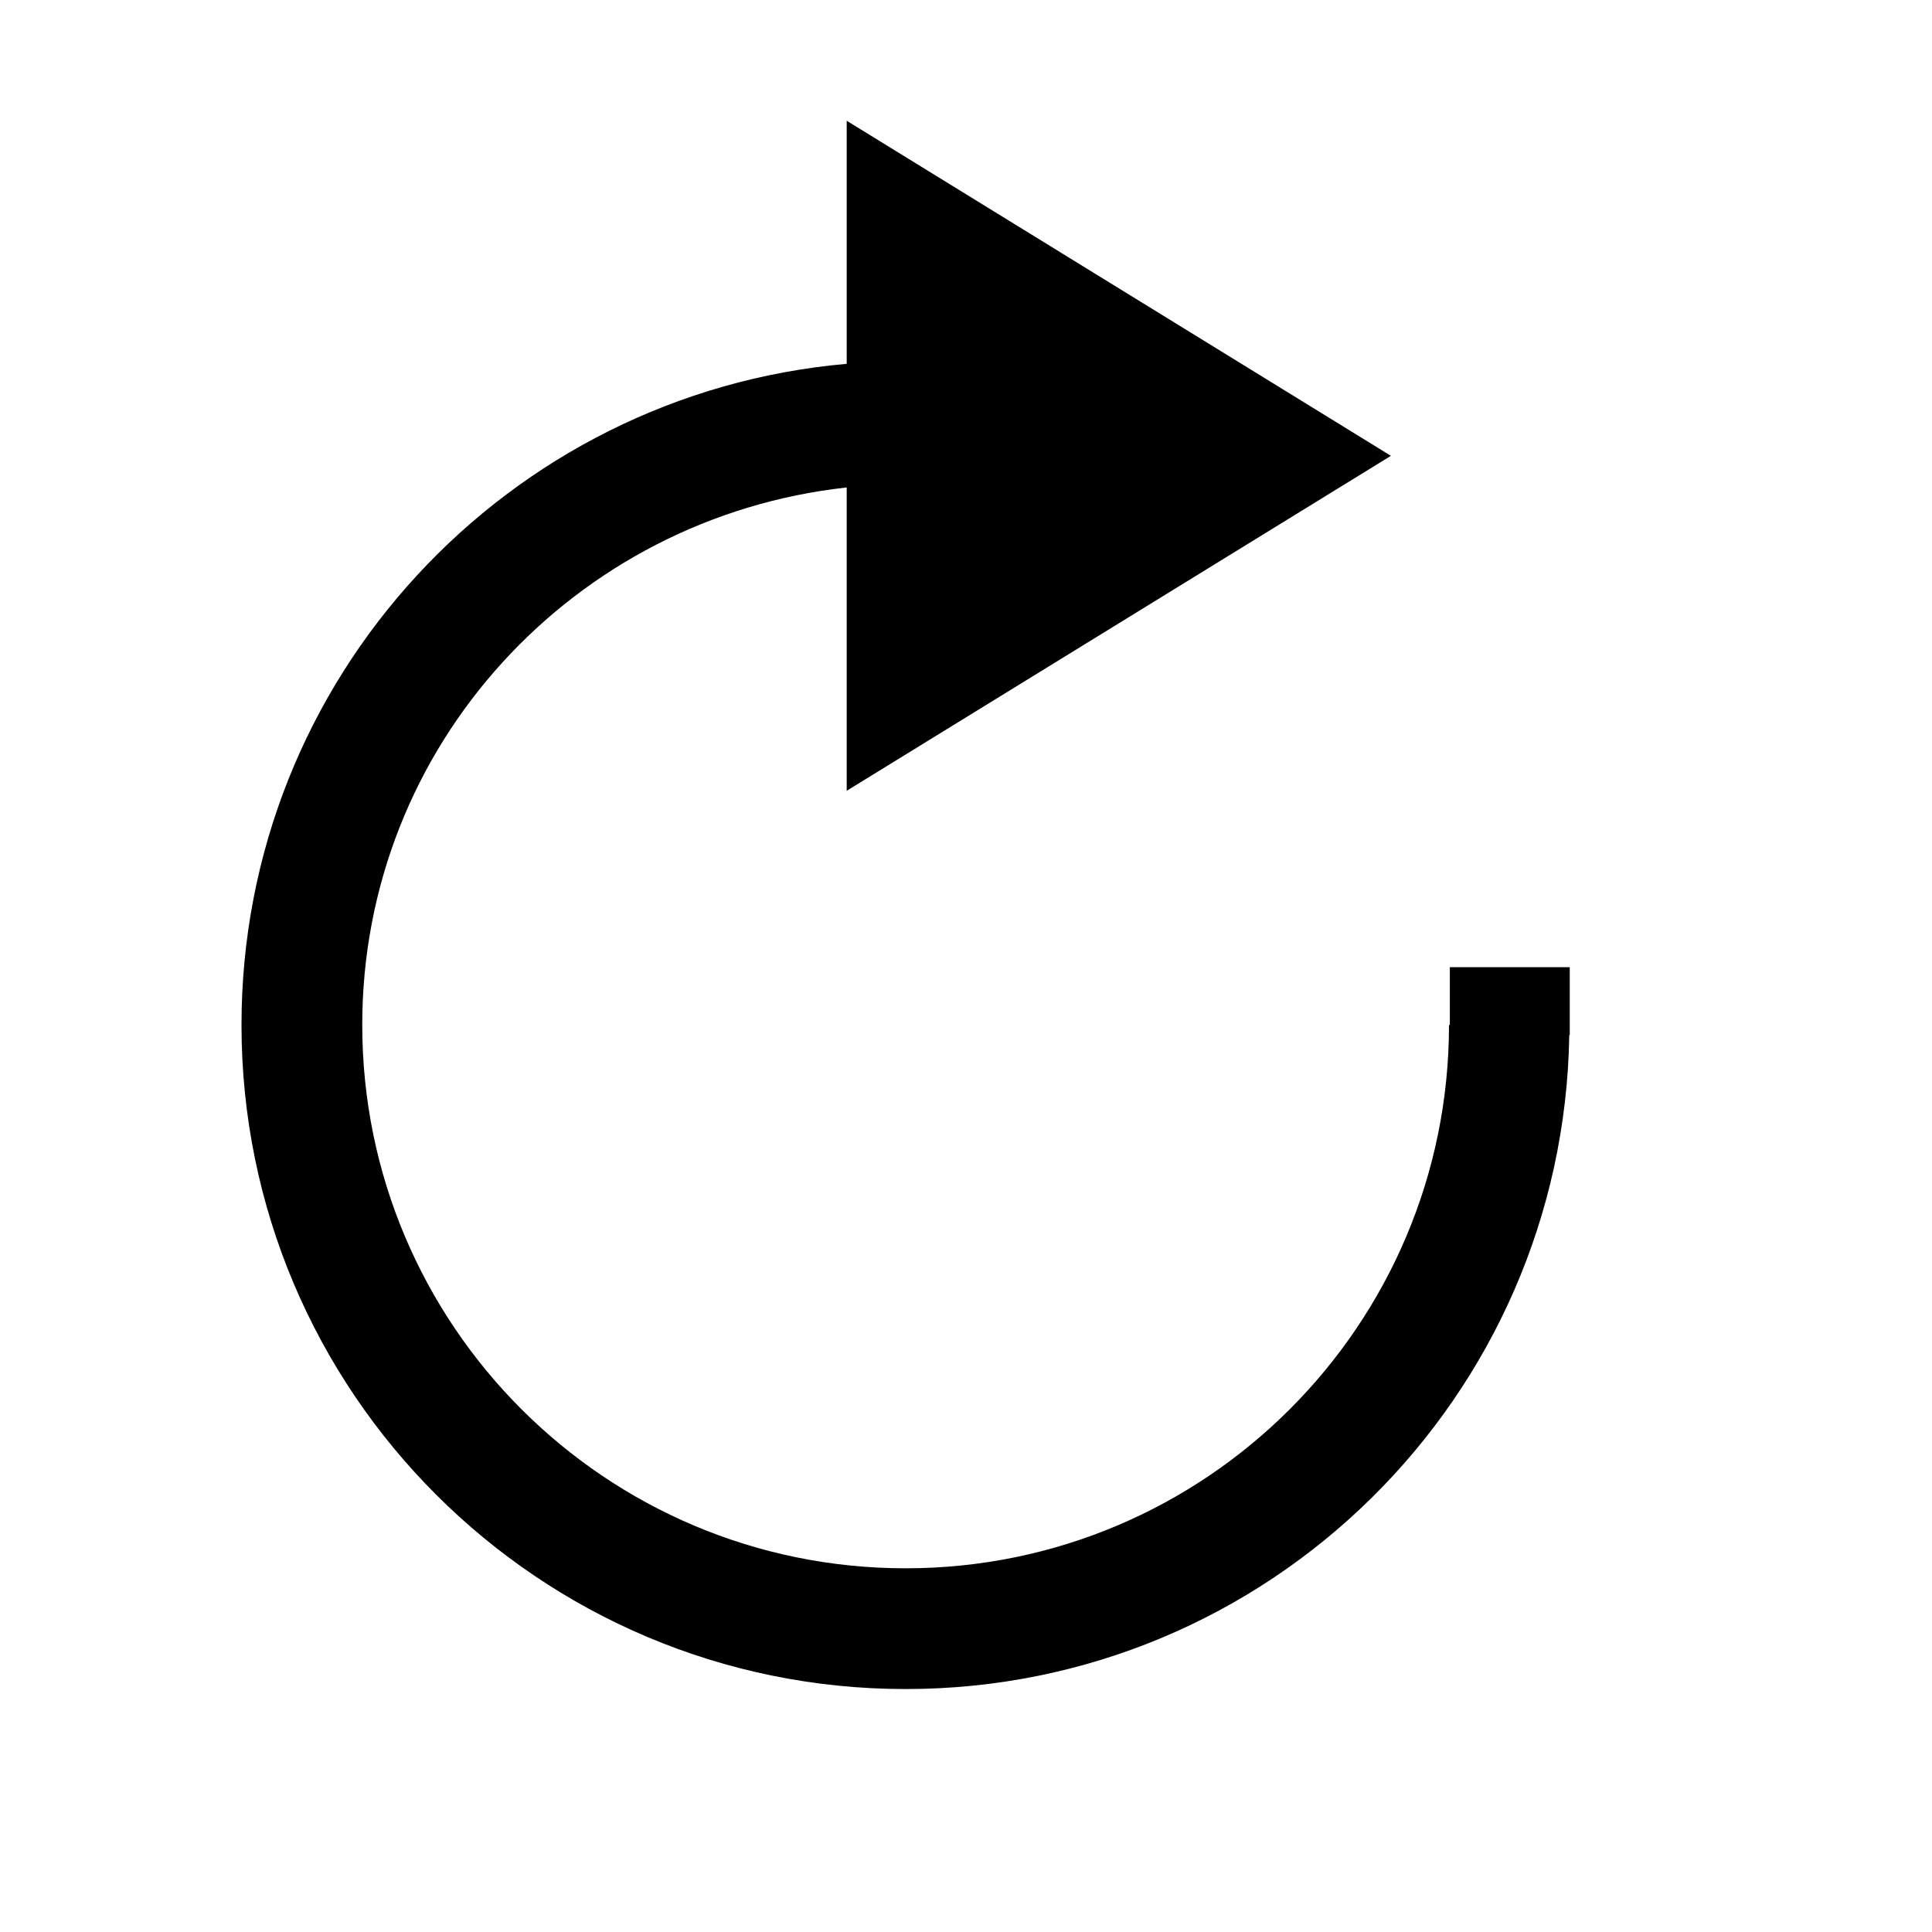
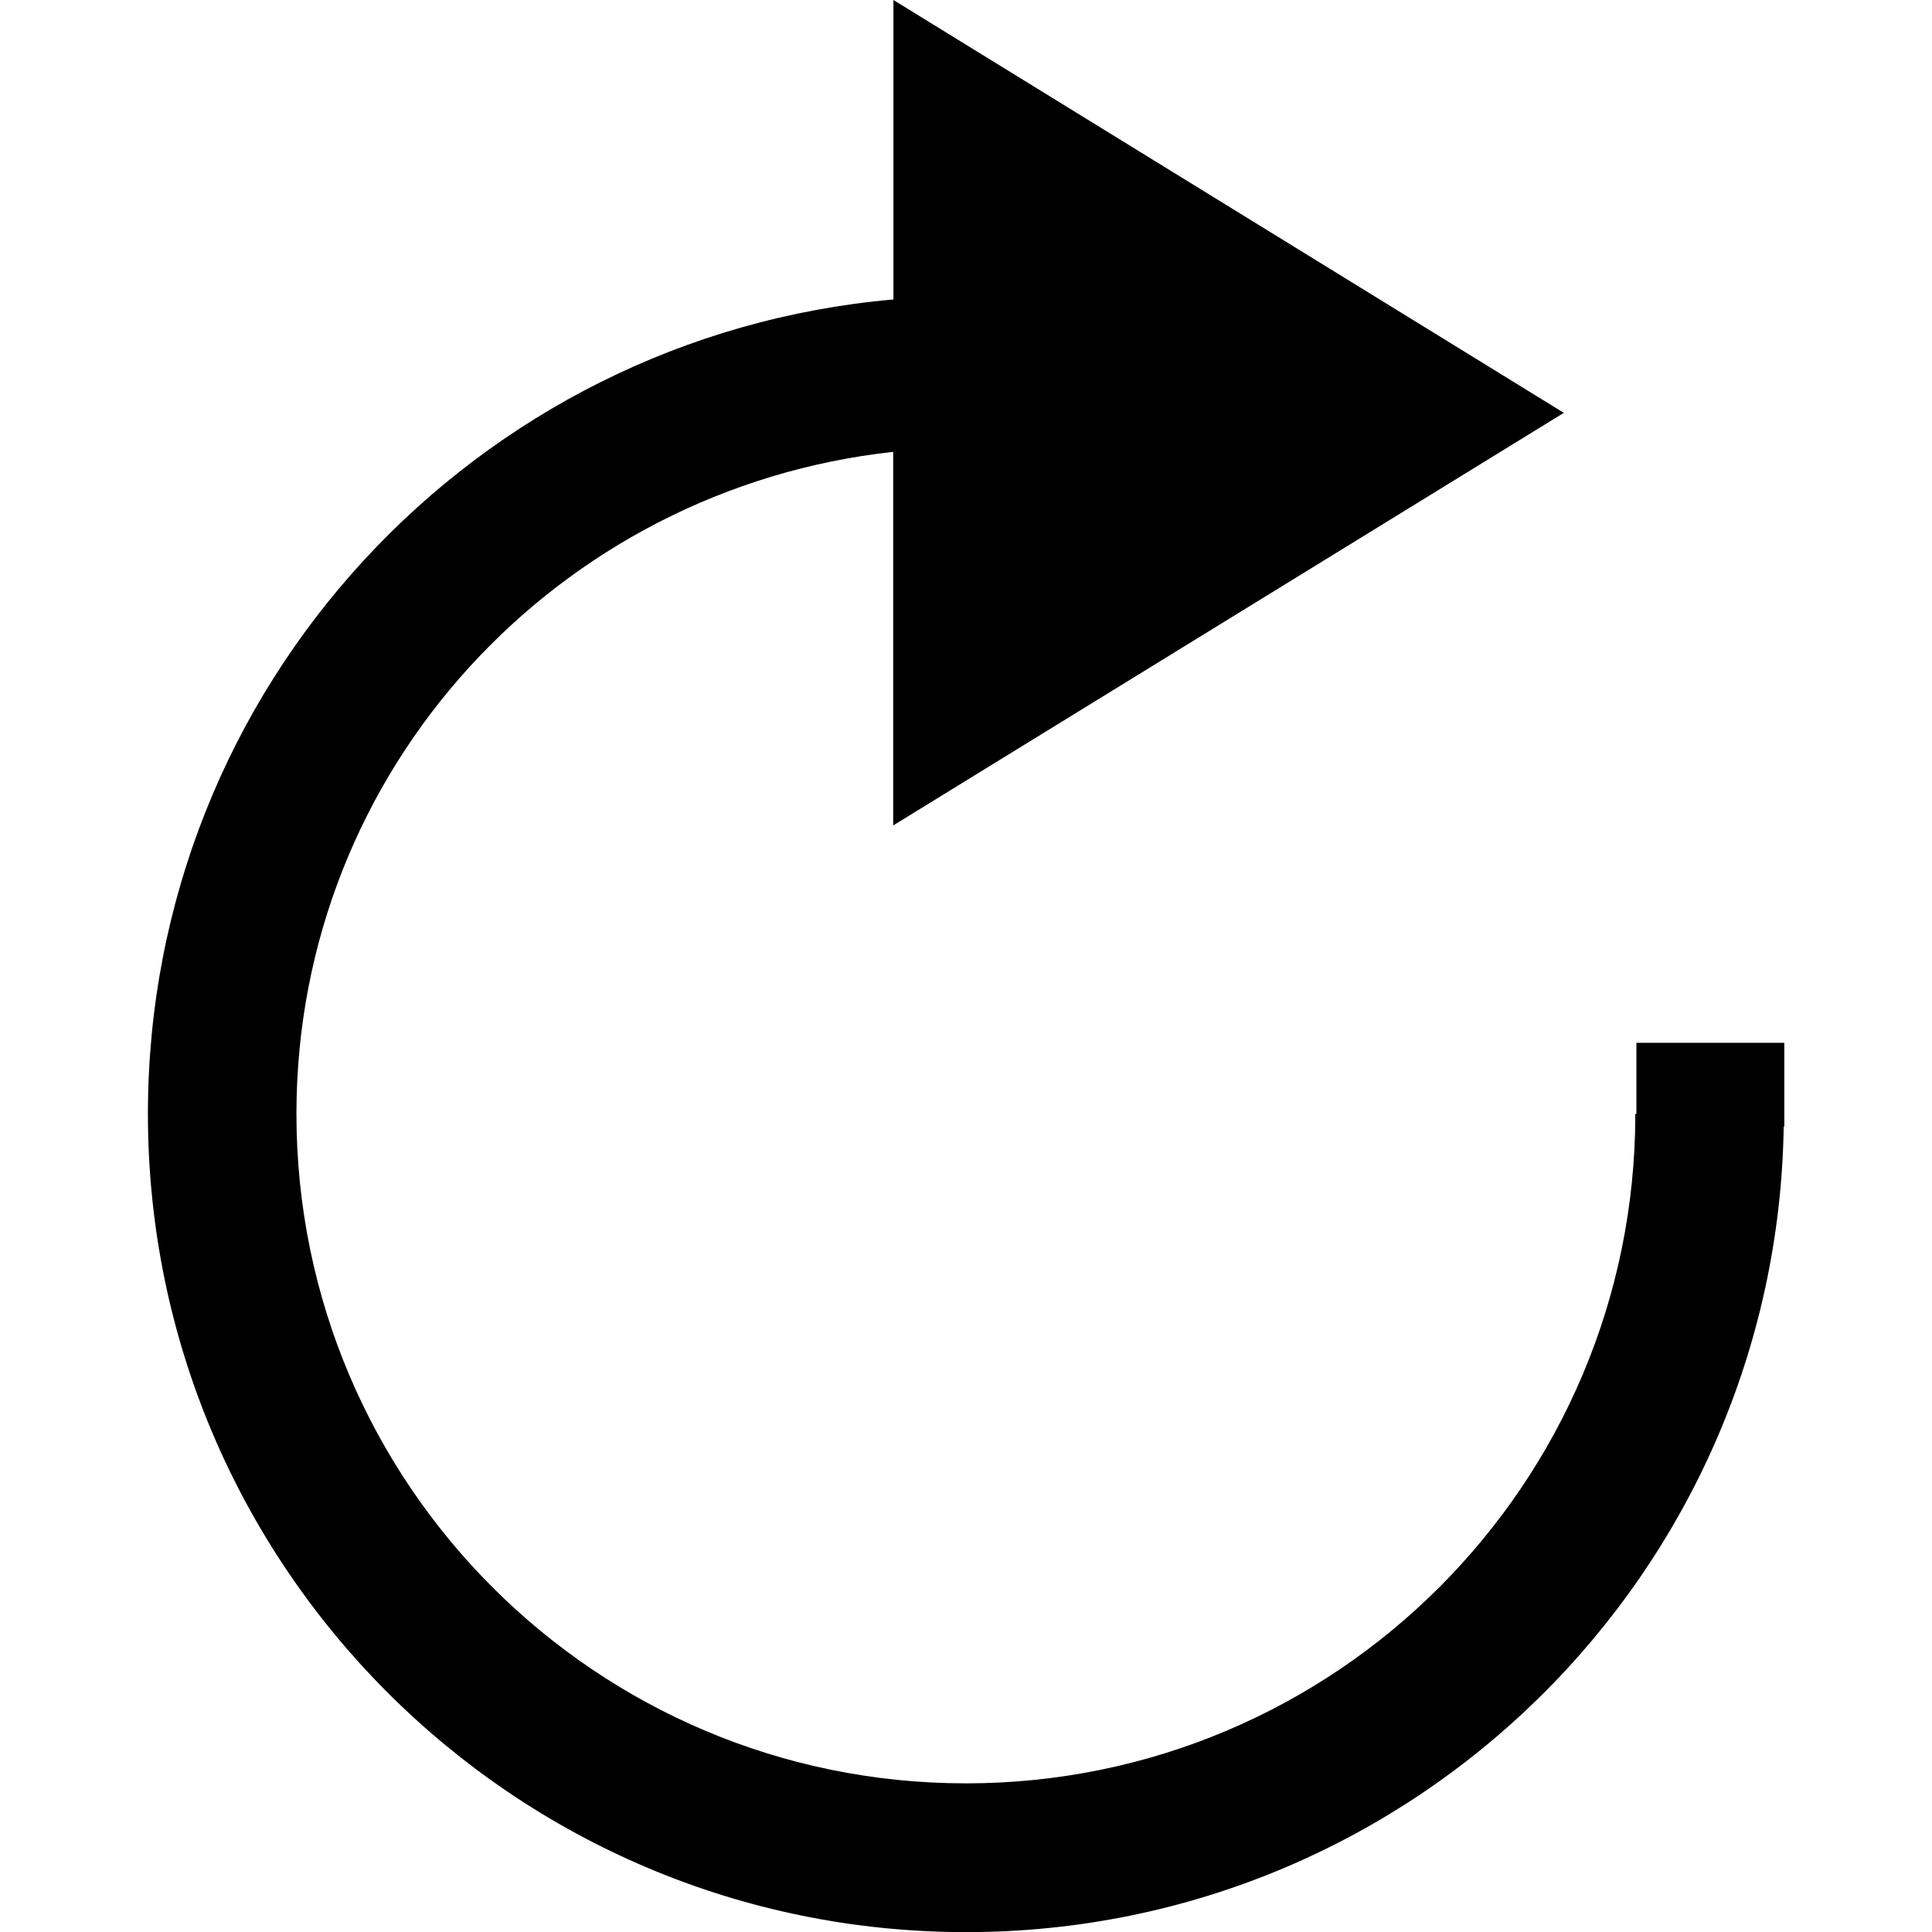
- <svg xmlns="http://www.w3.org/2000/svg" version="1.1" viewBox="0 0 16 16">
-   <path class="filled" d="M 12.007 8.01 L 12.007 8.488 L 12 8.488 C 12 10.974 9.985 12.988 7.5 12.988 C 5.015 12.988 3 10.974 3 8.488 C 3 6.17 4.759 4.284 7.012 4.037 L 7.012 6.549 L 11.519 3.775 L 7.012 1 L 7.012 3.013 C 4.203 3.26 2 5.615 2 8.488 C 2 11.526 4.462 13.988 7.5 13.988 C 10.509 13.988 12.95 11.571 12.996 8.572 L 13 8.572 L 13 8.01 L 12.007 8.01 Z" />
+ <svg xmlns="http://www.w3.org/2000/svg" height="16" width="16" id="svg4622" viewBox="0 0 16 16" version="1.1">
+   <defs id="defs4626" />
+   <path style="stroke-width:1" id="path4620" d="m 13.552,8.636 v 0.589 h -0.009 c 0,3.063 -2.482,5.544 -5.544,5.544 -3.061,0 -5.544,-2.481 -5.544,-5.544 0,-2.856 2.167,-5.179 4.942,-5.483 V 6.836 L 12.951,3.419 7.399,3.760376e-6 V 2.48 C 3.938,2.784 1.225,5.685 1.225,9.225 c 0,3.743 3.033,6.776 6.776,6.776 3.707,0 6.714,-2.978 6.771,-6.672 h 0.005 V 8.636 Z" class="filled" />
</svg>
